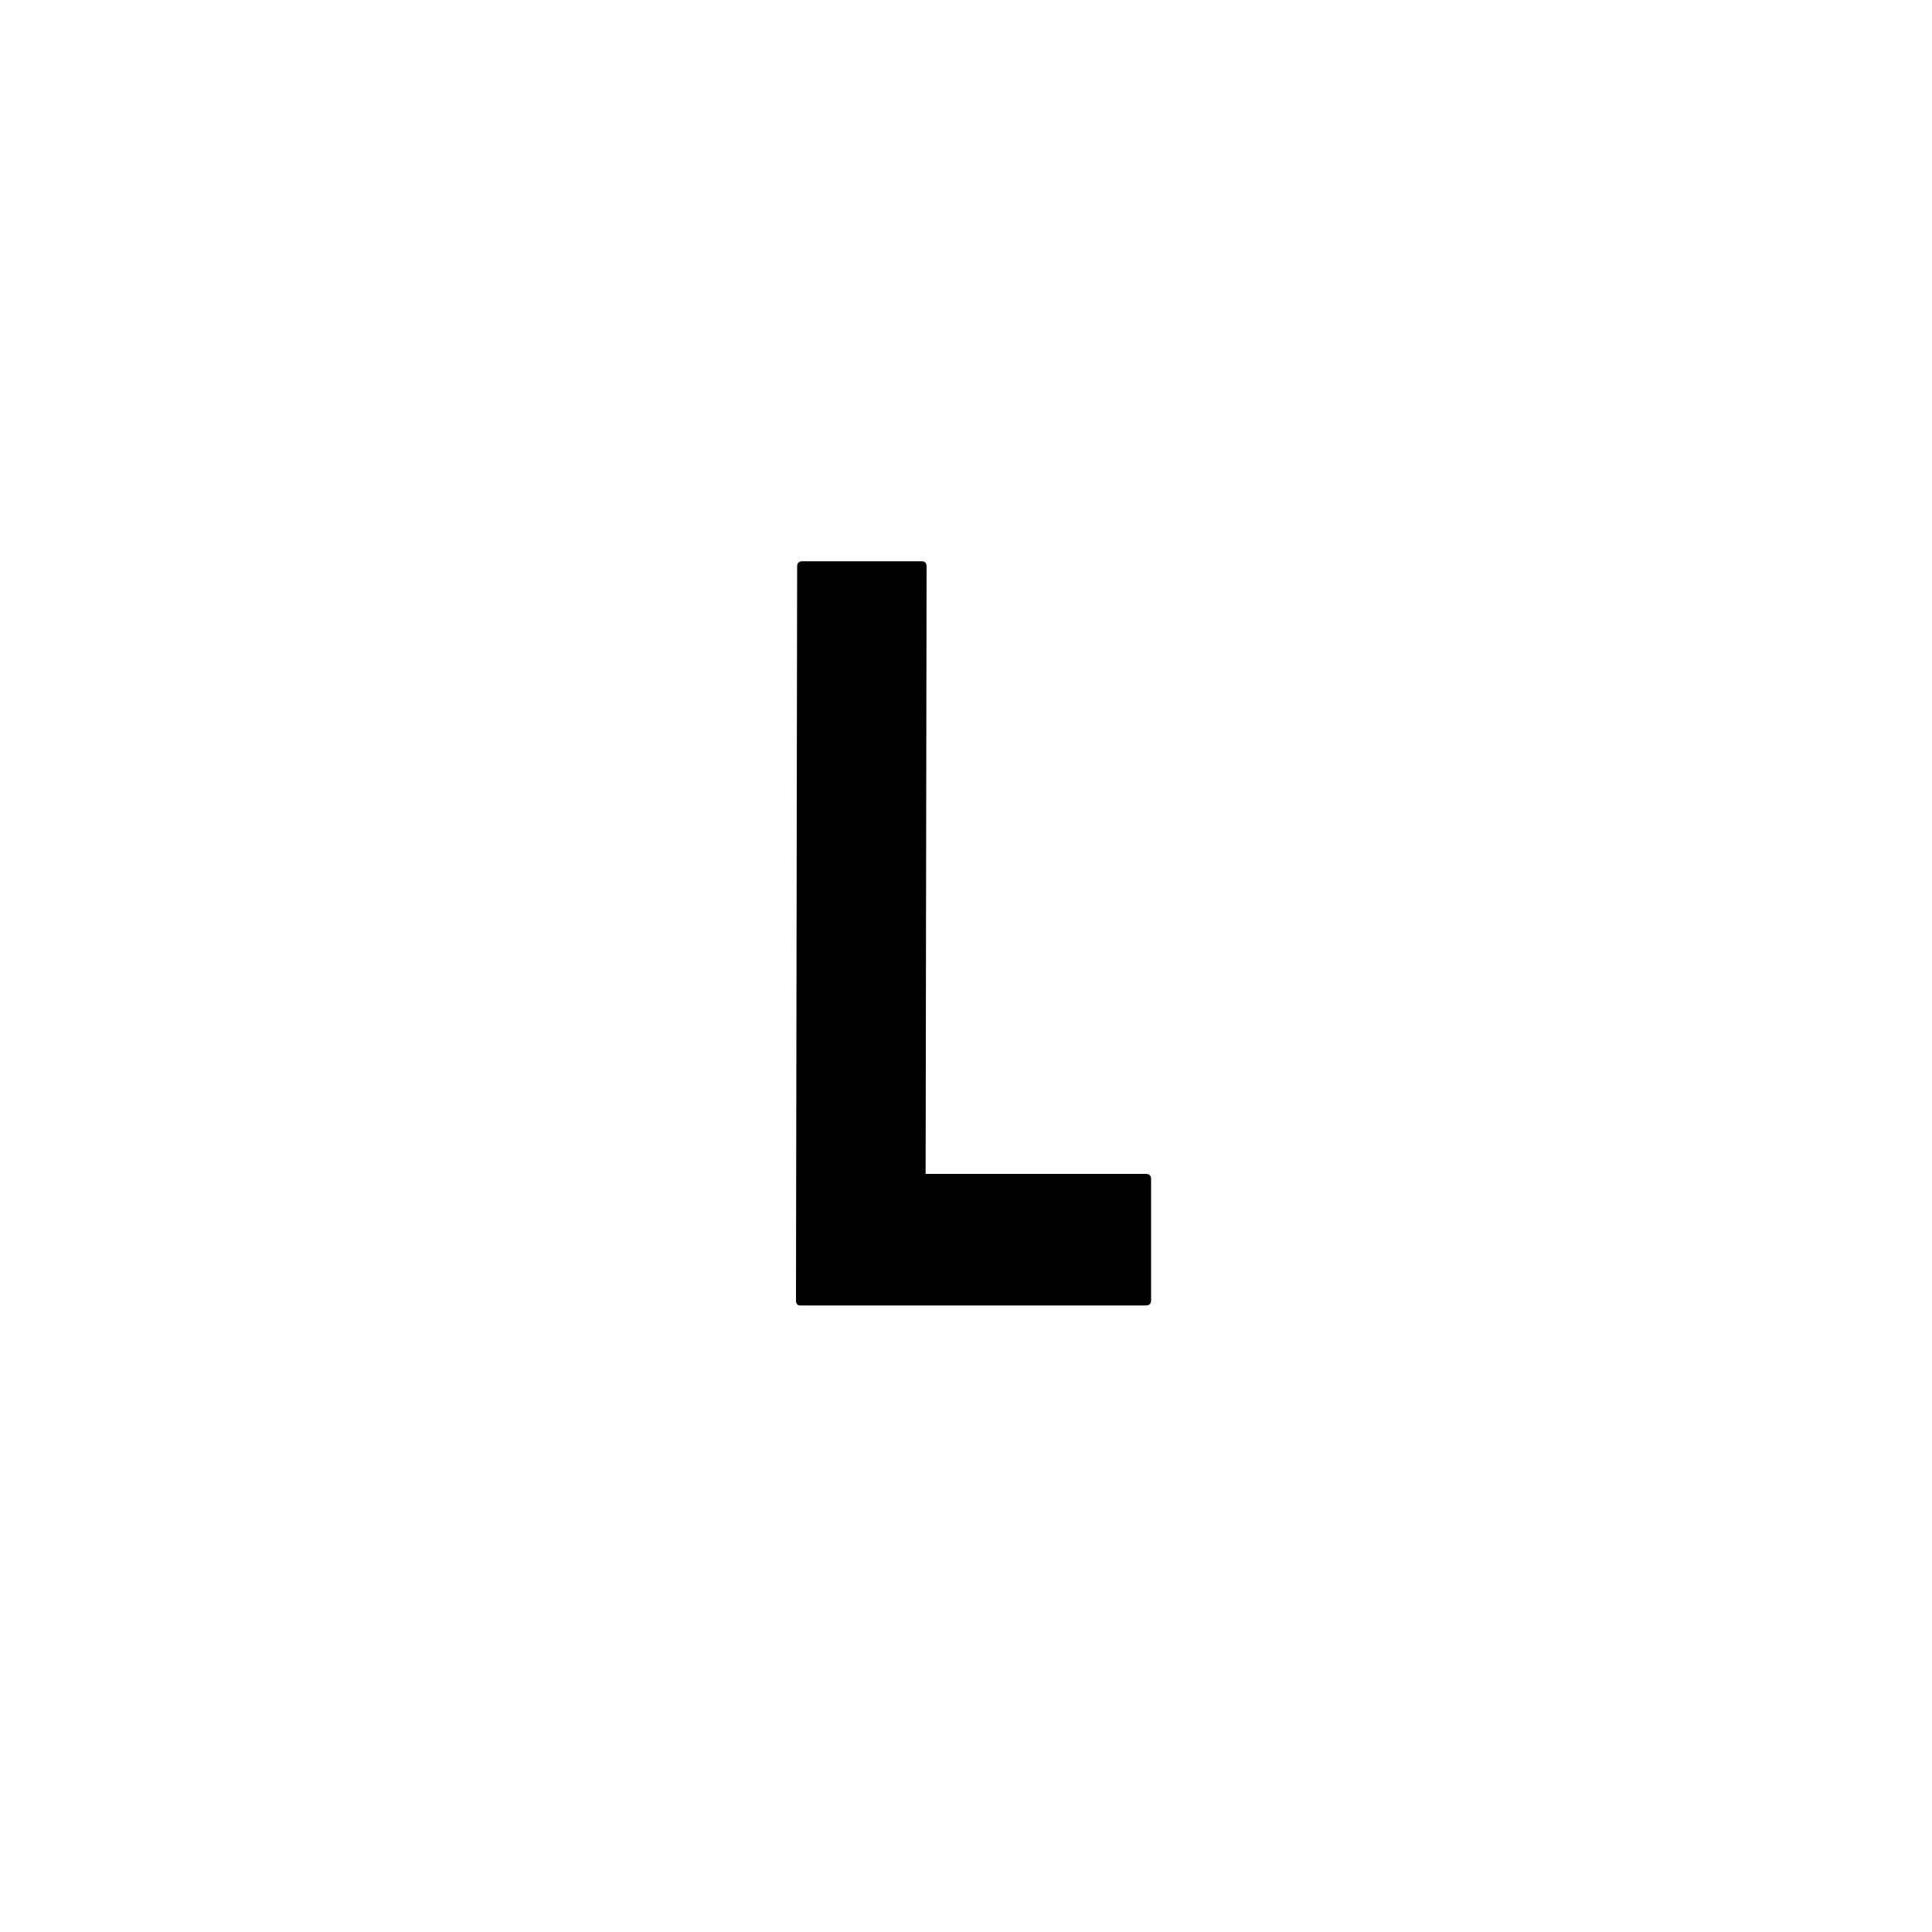
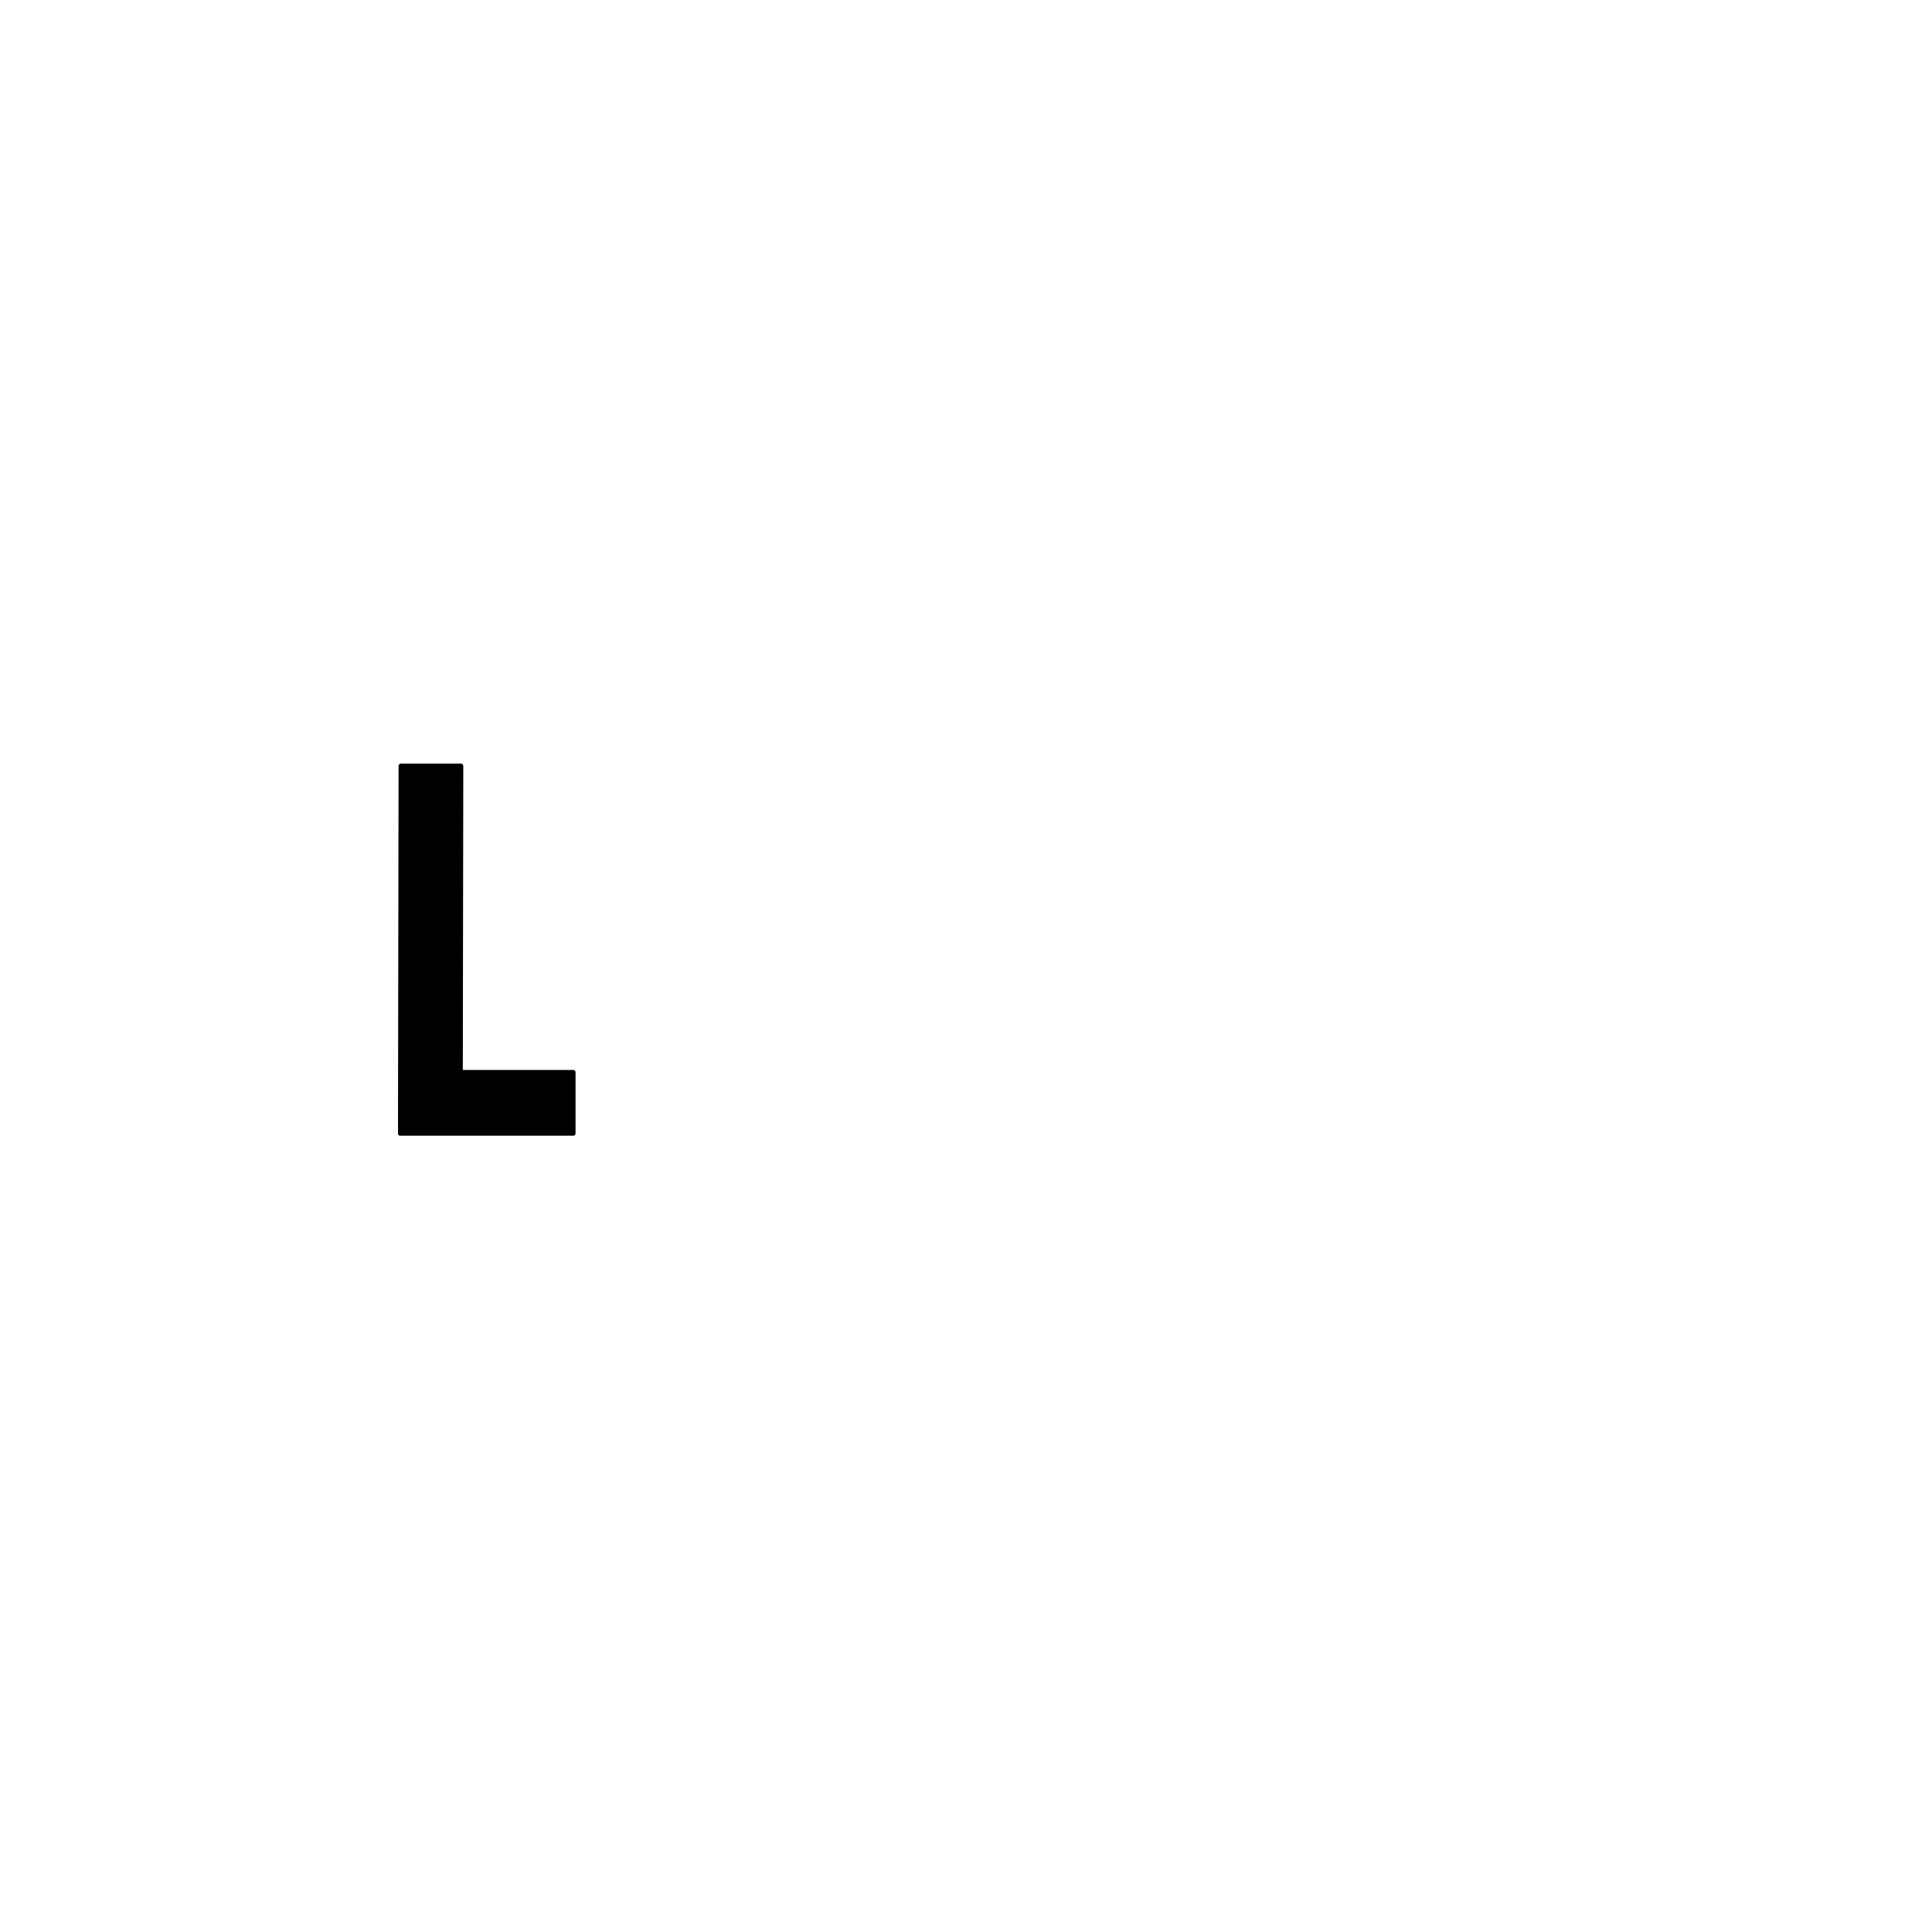
- <svg xmlns="http://www.w3.org/2000/svg" width="100" height="100" version="1.1" id="svg1" viewBox="0 0 100 100">
+ <svg xmlns="http://www.w3.org/2000/svg" width="100" height="100" version="1.1" id="svg1" viewBox="0 0 200 100">
  <path fill="black" d="M59.31 67.57L59.31 67.57L41.42 67.57Q41.20 67.57 41.20 67.30L41.20 67.30L41.26 29.32Q41.26 29.05 41.53 29.05L41.53 29.05L47.69 29.05Q47.96 29.05 47.96 29.32L47.96 29.32L47.91 60.76L59.31 60.76Q59.58 60.76 59.58 61.03L59.58 61.03L59.58 67.30Q59.58 67.57 59.31 67.57Z" />
</svg>
